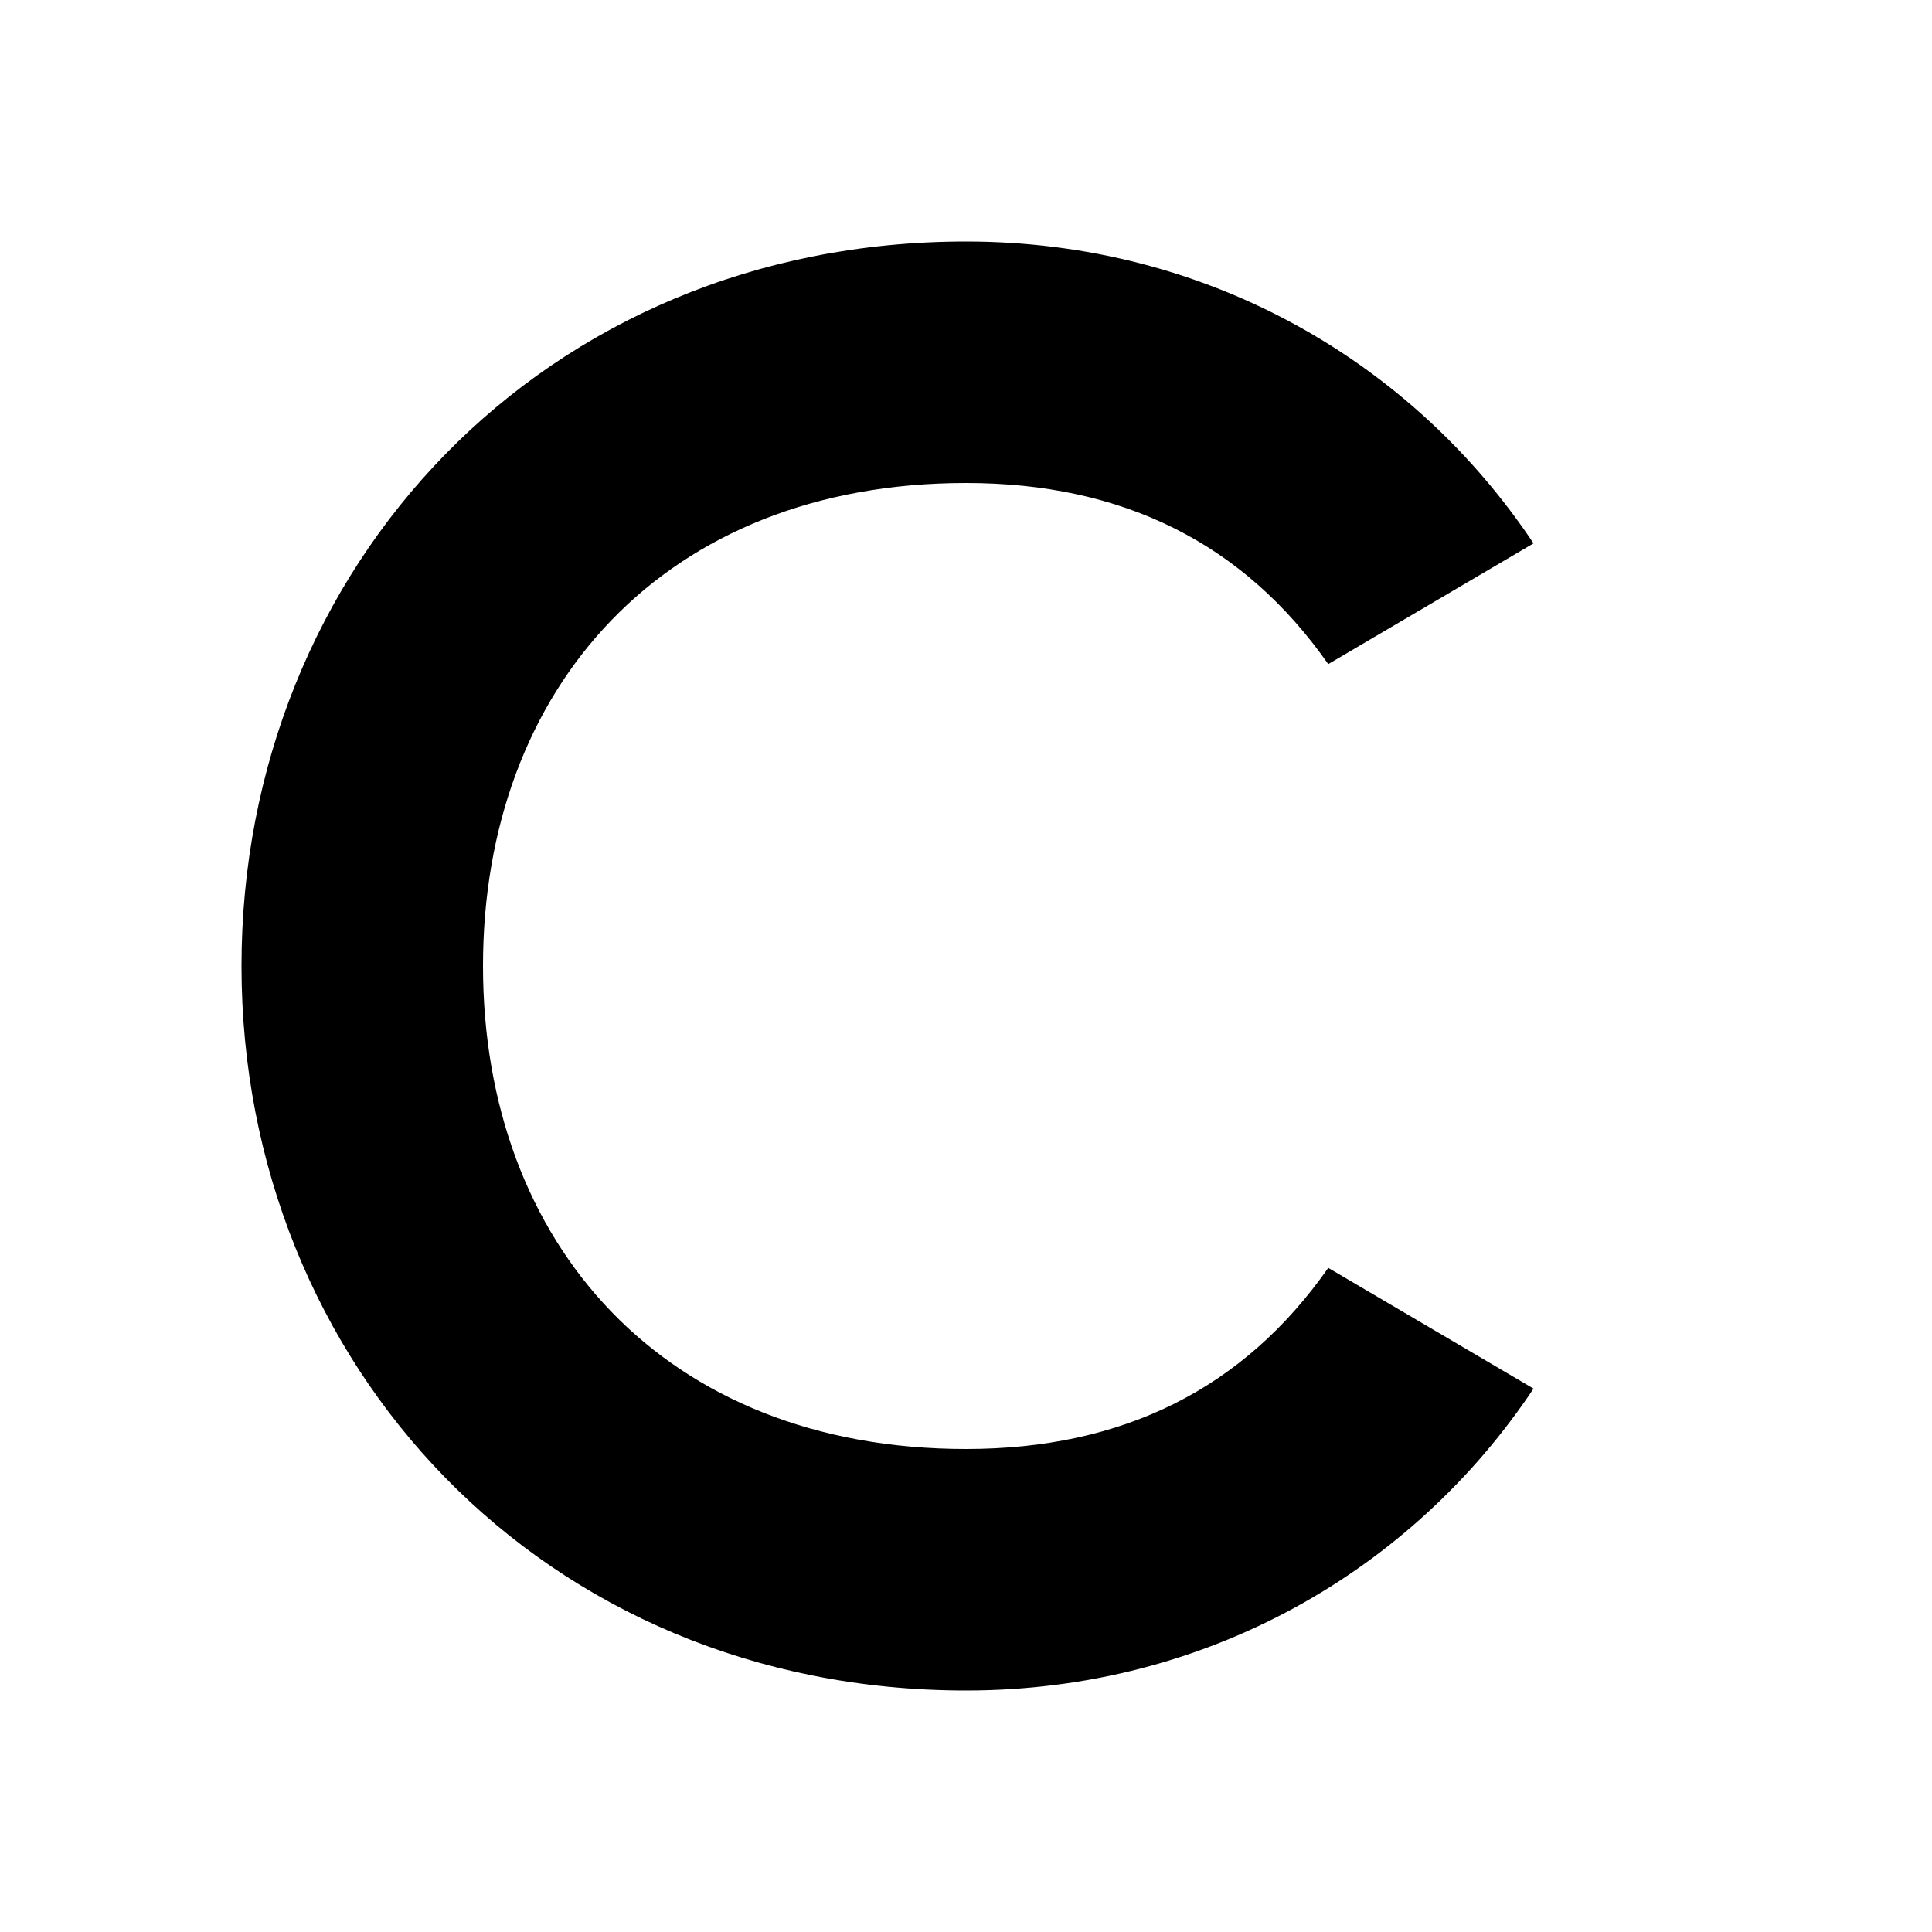
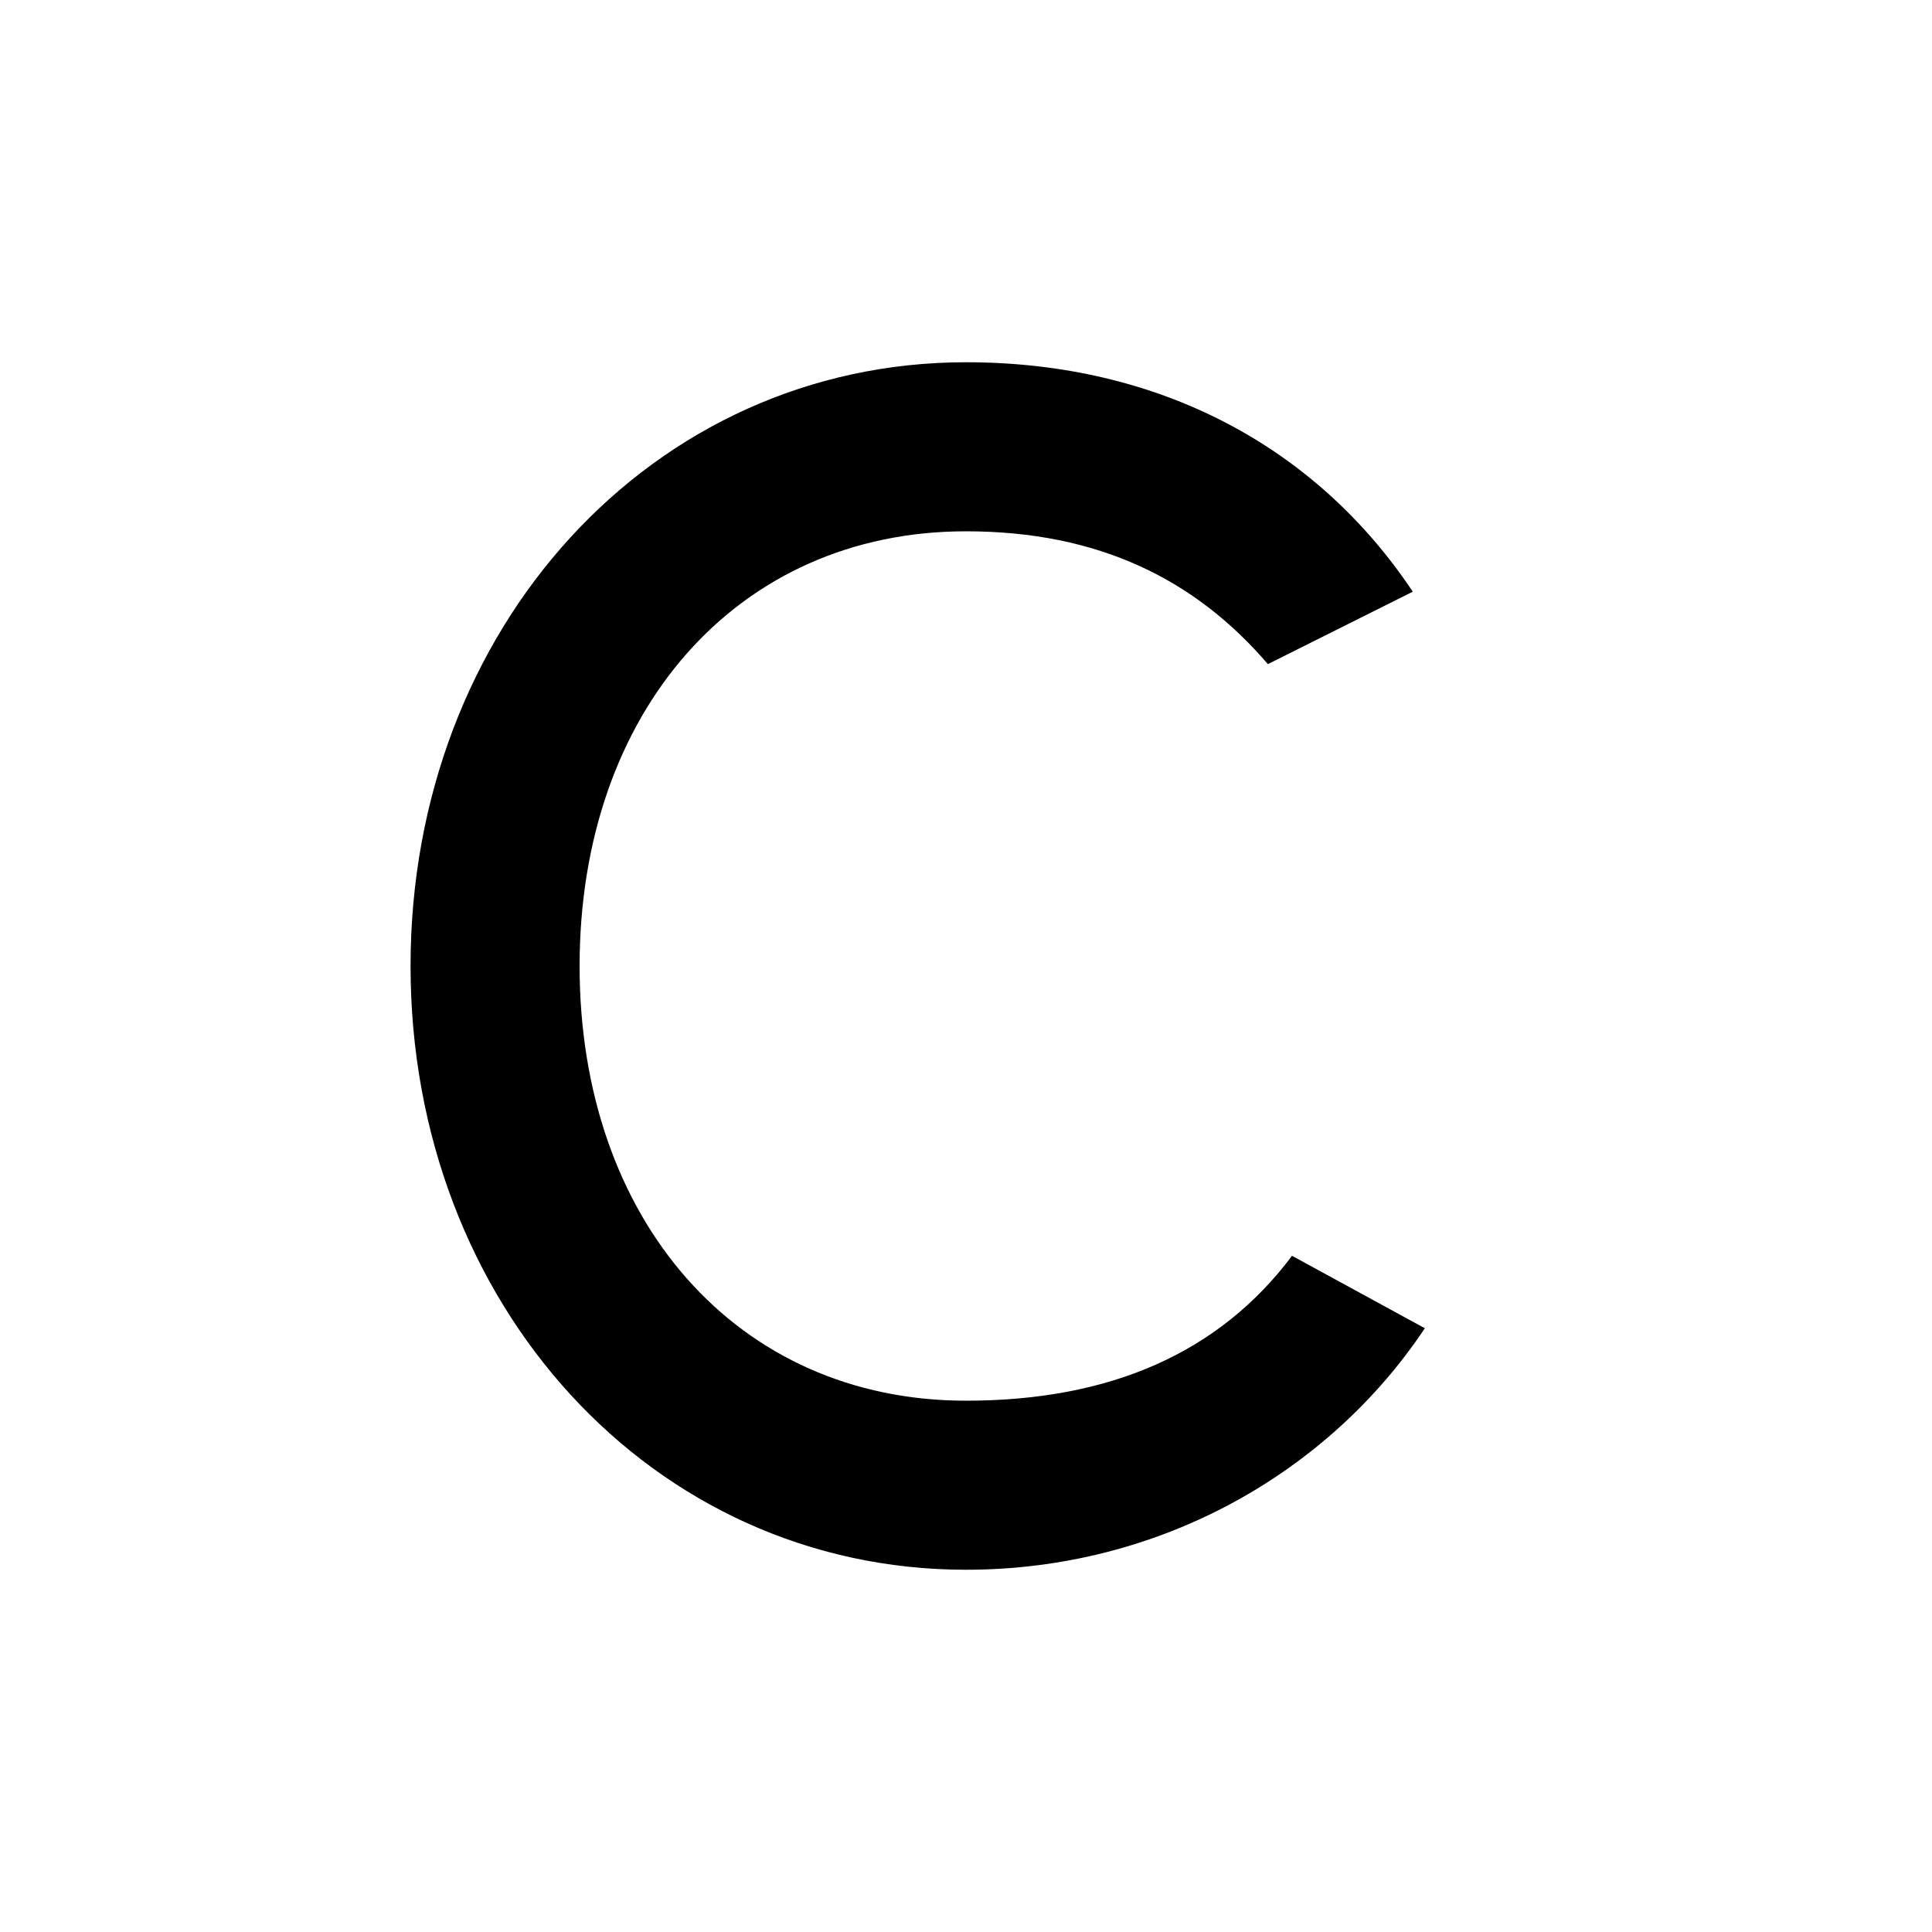
<svg xmlns="http://www.w3.org/2000/svg" viewBox="0 0 16 16" role="img" aria-label="CaliLean — Safari pinned-tab mask">
-   <path d="     M 8,2     C 4.5,2 2,4.7 2,8     C 2,11.3 4.5,14 8,14     C 10,14 11.7,13 12.7,11.5     L 11,10.5     C 10.3,11.5 9.3,12 8,12     C 5.5,12 4,10.3 4,8     C 4,5.7 5.5,4 8,4     C 9.3,4 10.3,4.5 11,5.5     L 12.7,4.5     C 11.7,3 10,2 8,2     Z   " />
+   <path d="     M 8,3     C 5.4,3 3.4,5.2 3.4,8     C 3.4,10.8 5.4,13 8,13     C 9.6,13 11,12.2 11.8,11     L 10.7,10.4     C 10.1,11.2 9.2,11.6 8,11.6     C 6.1,11.6 4.8,10.1 4.8,8     C 4.8,5.9 6.1,4.4 8,4.4     C 9.1,4.4 9.9,4.8 10.5,5.5     L 11.7,4.9     C 10.9,3.7 9.6,3 8,3     Z   " />
</svg>
